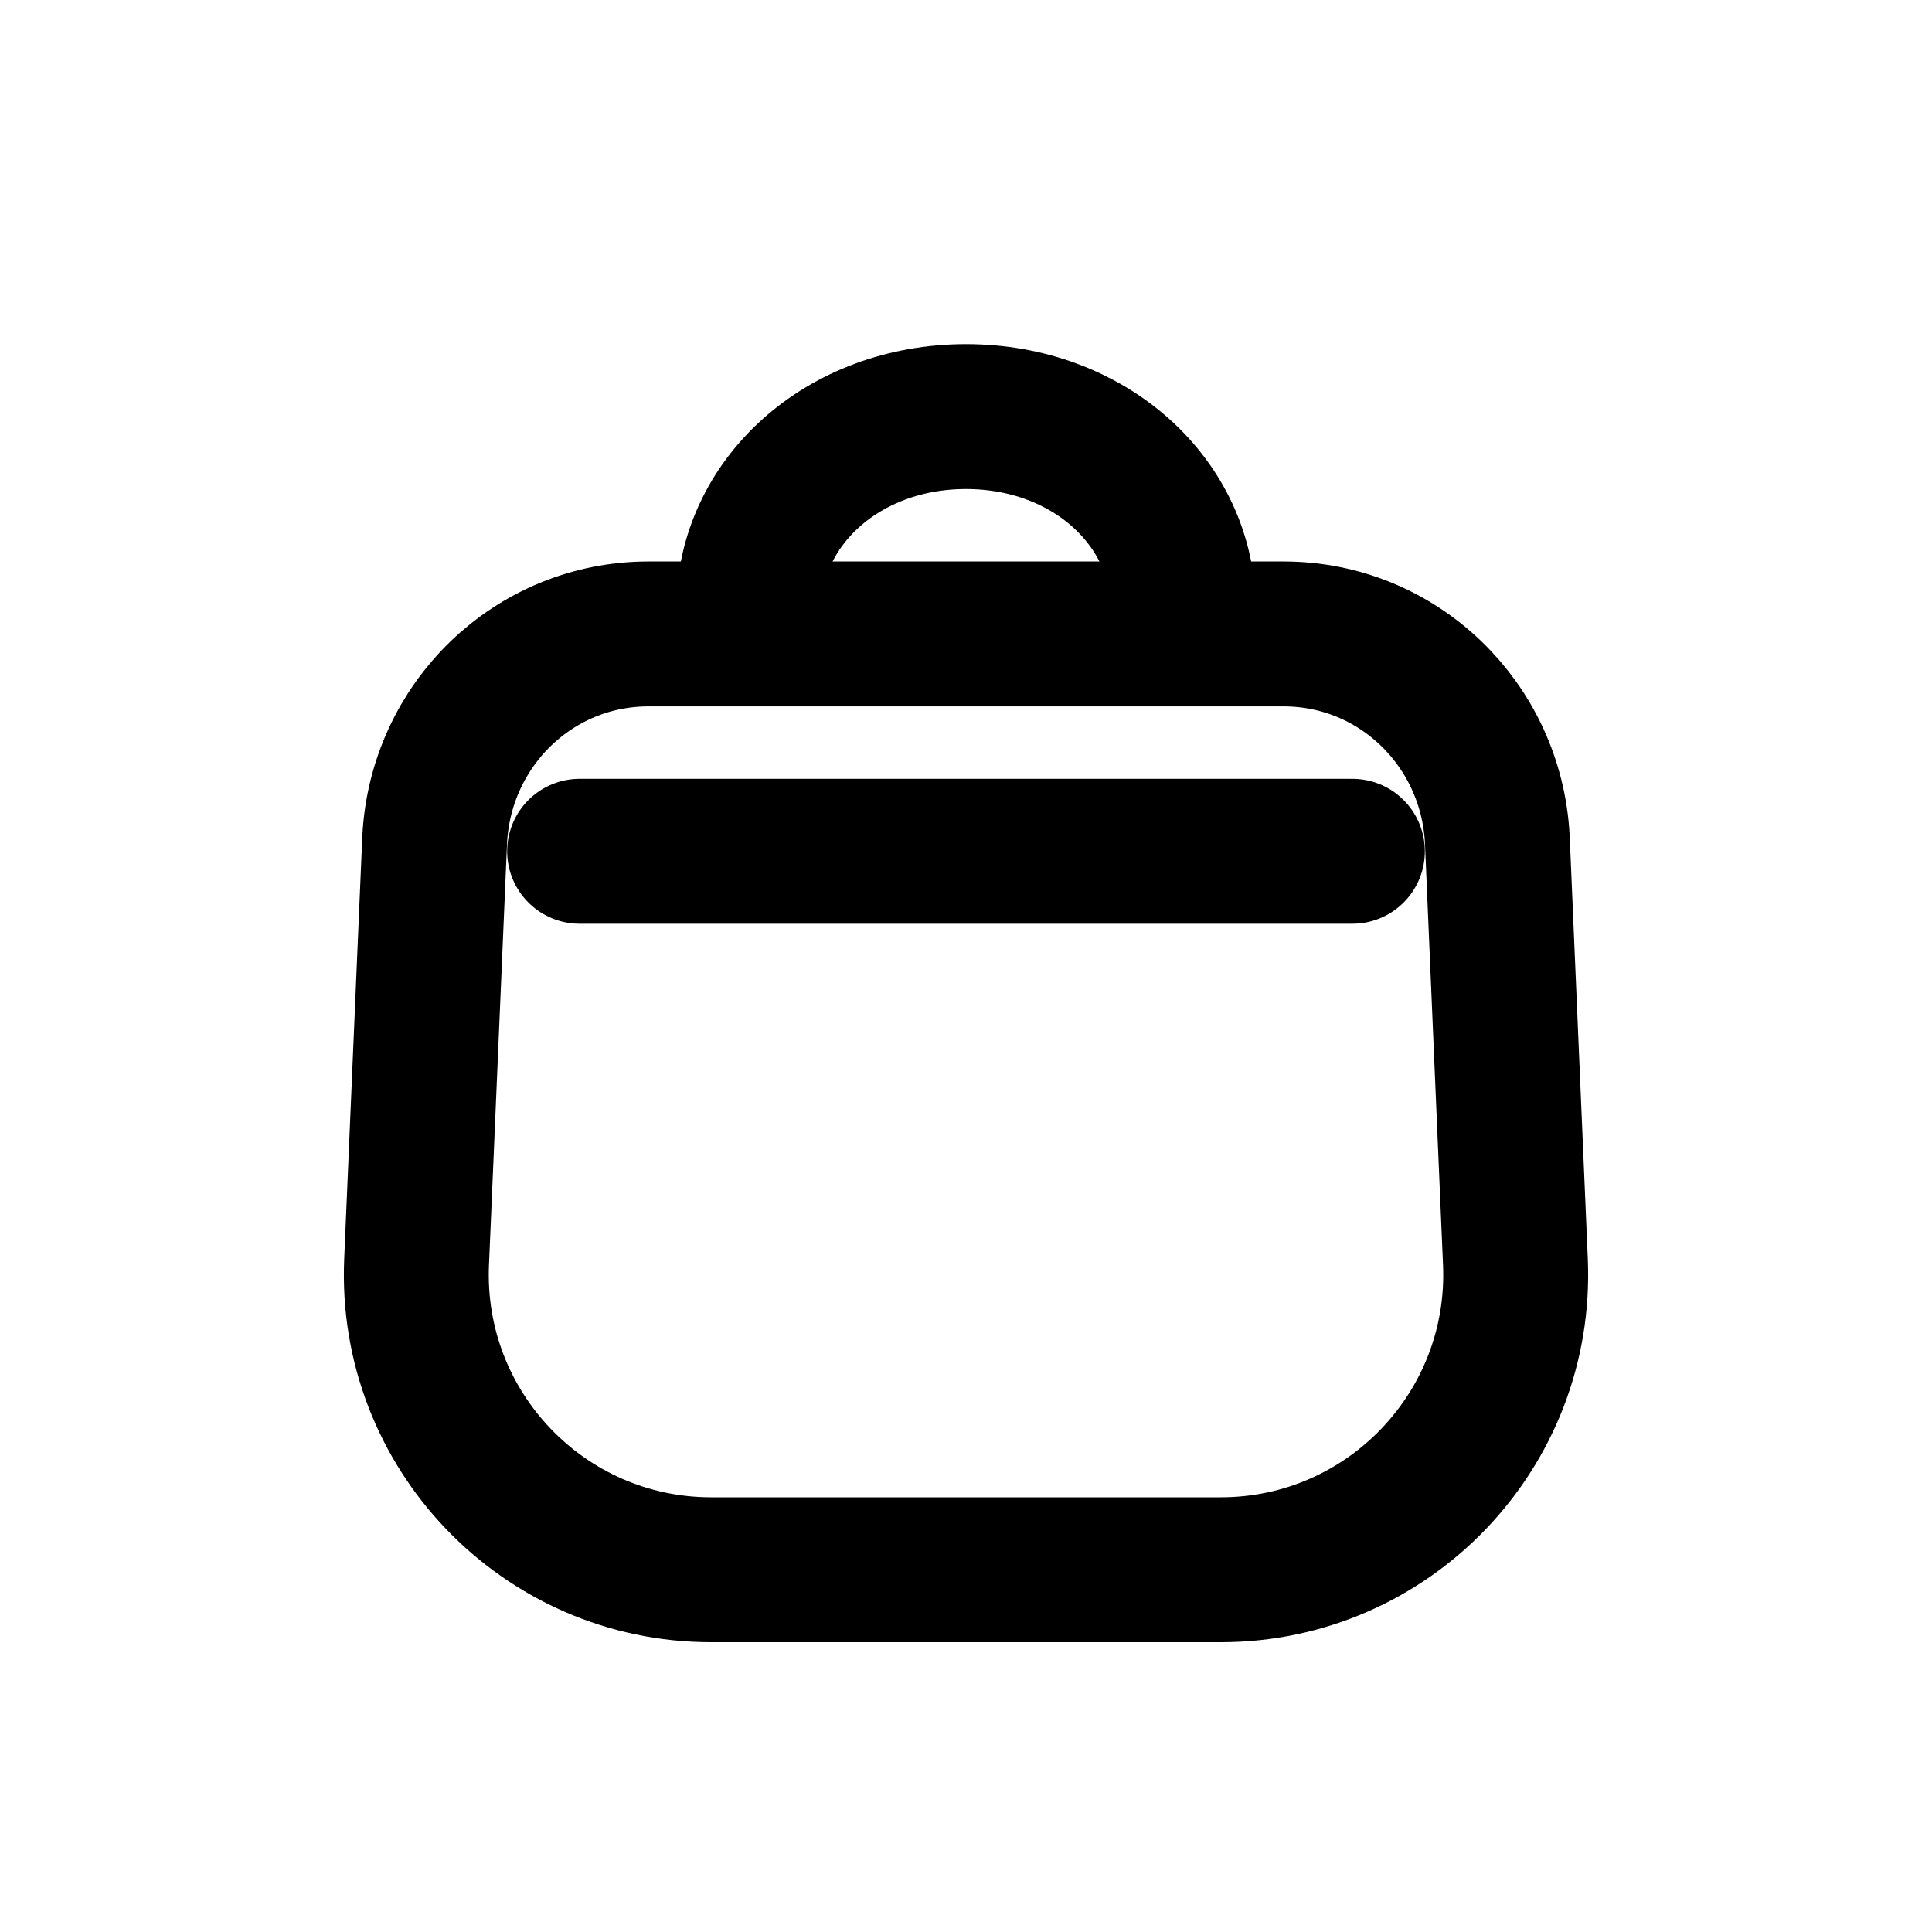
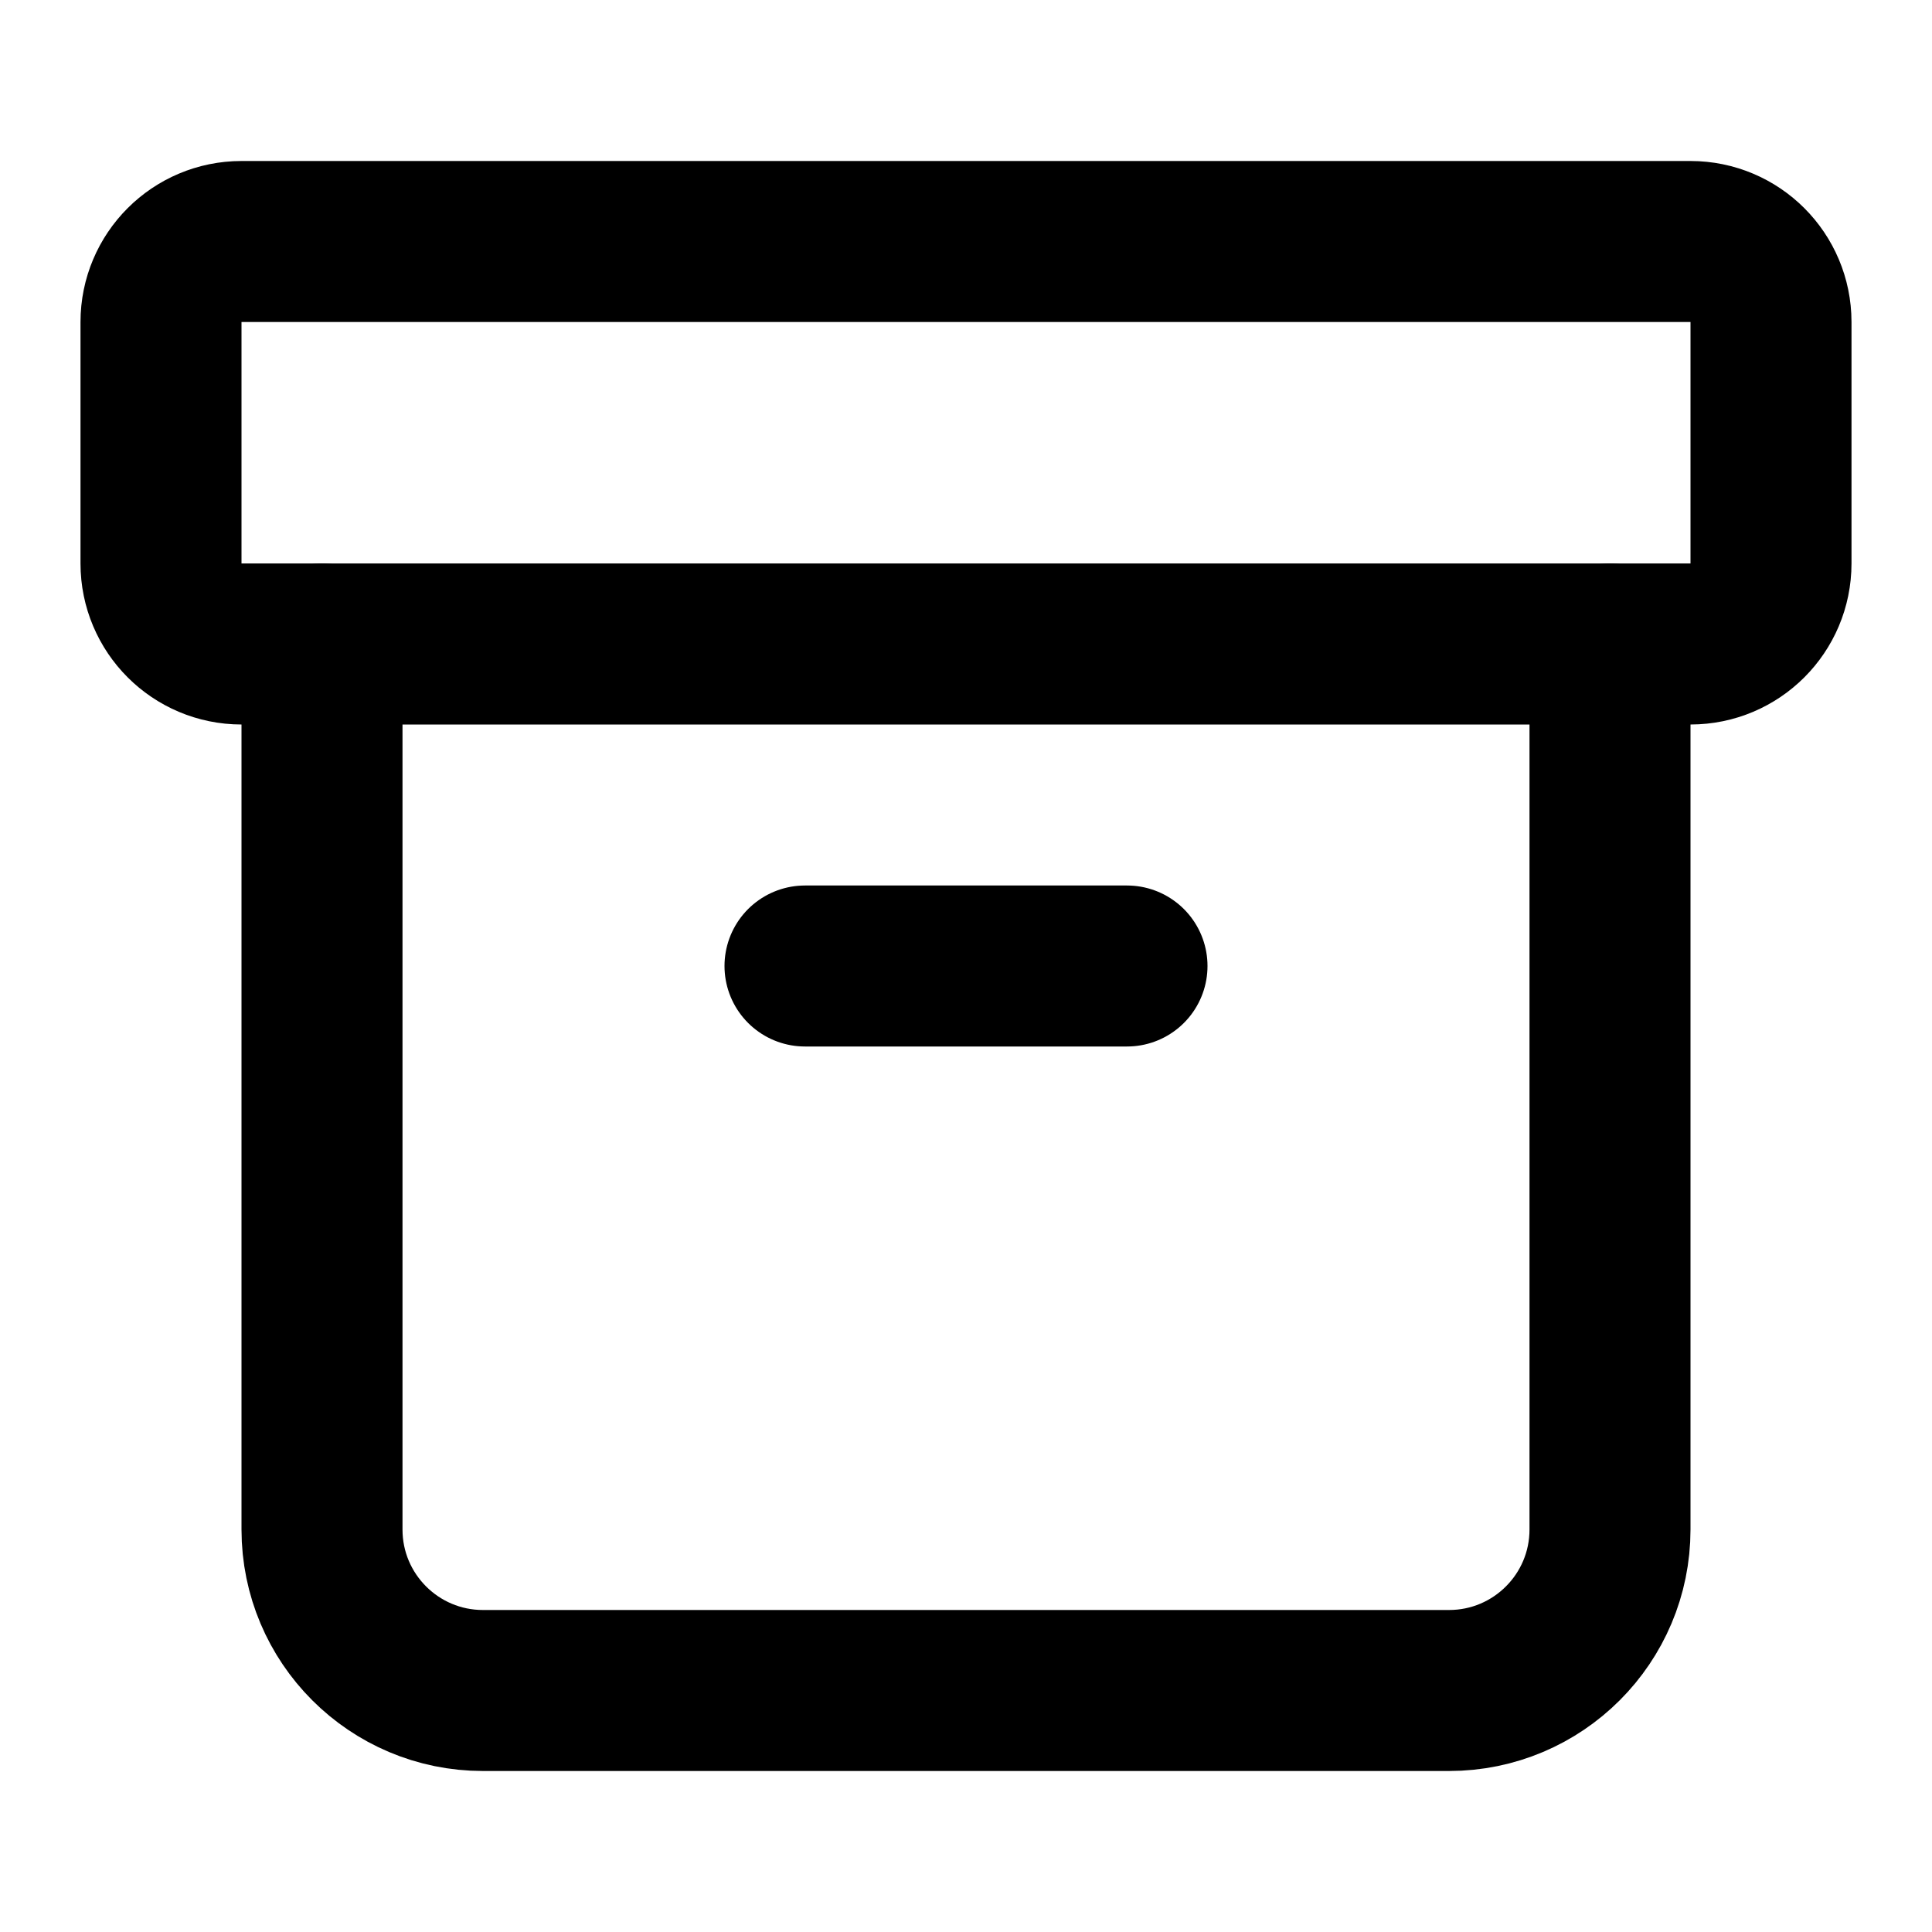
- <svg xmlns="http://www.w3.org/2000/svg" width="16" height="16" viewBox="0 0 16 16" fill="none">
-   <path d="M3.6 6.95C3.65 6 4.42 5.25 5.37 5.25H10.63C11.58 5.25 12.35 6 12.4 6.95L12.55 10.45C12.61 11.84 11.5 13 10.11 13H5.89C4.5 13 3.39 11.84 3.45 10.45L3.6 6.95Z" stroke="currentColor" stroke-width="1.2" stroke-linecap="round" stroke-linejoin="round" />
-   <path d="M4.8 7.05H11.2" stroke="currentColor" stroke-width="1.2" stroke-linecap="round" stroke-linejoin="round" />
-   <path d="M6.2 5.05C6.2 4.16 6.98 3.45 8 3.45C9.02 3.45 9.8 4.16 9.8 5.05" stroke="currentColor" stroke-width="1.2" stroke-linecap="round" stroke-linejoin="round" />
+ <svg xmlns="http://www.w3.org/2000/svg" width="24" height="24" viewBox="0 0 24 24" fill="none" stroke="currentColor" stroke-width="2" stroke-linecap="round" stroke-linejoin="round">
+   <rect width="20" height="5" x="2" y="3" rx="1" />
+   <path d="M4 8v11a2 2 0 0 0 2 2h12a2 2 0 0 0 2-2V8" />
+   <path d="M10 12h4" />
</svg>
